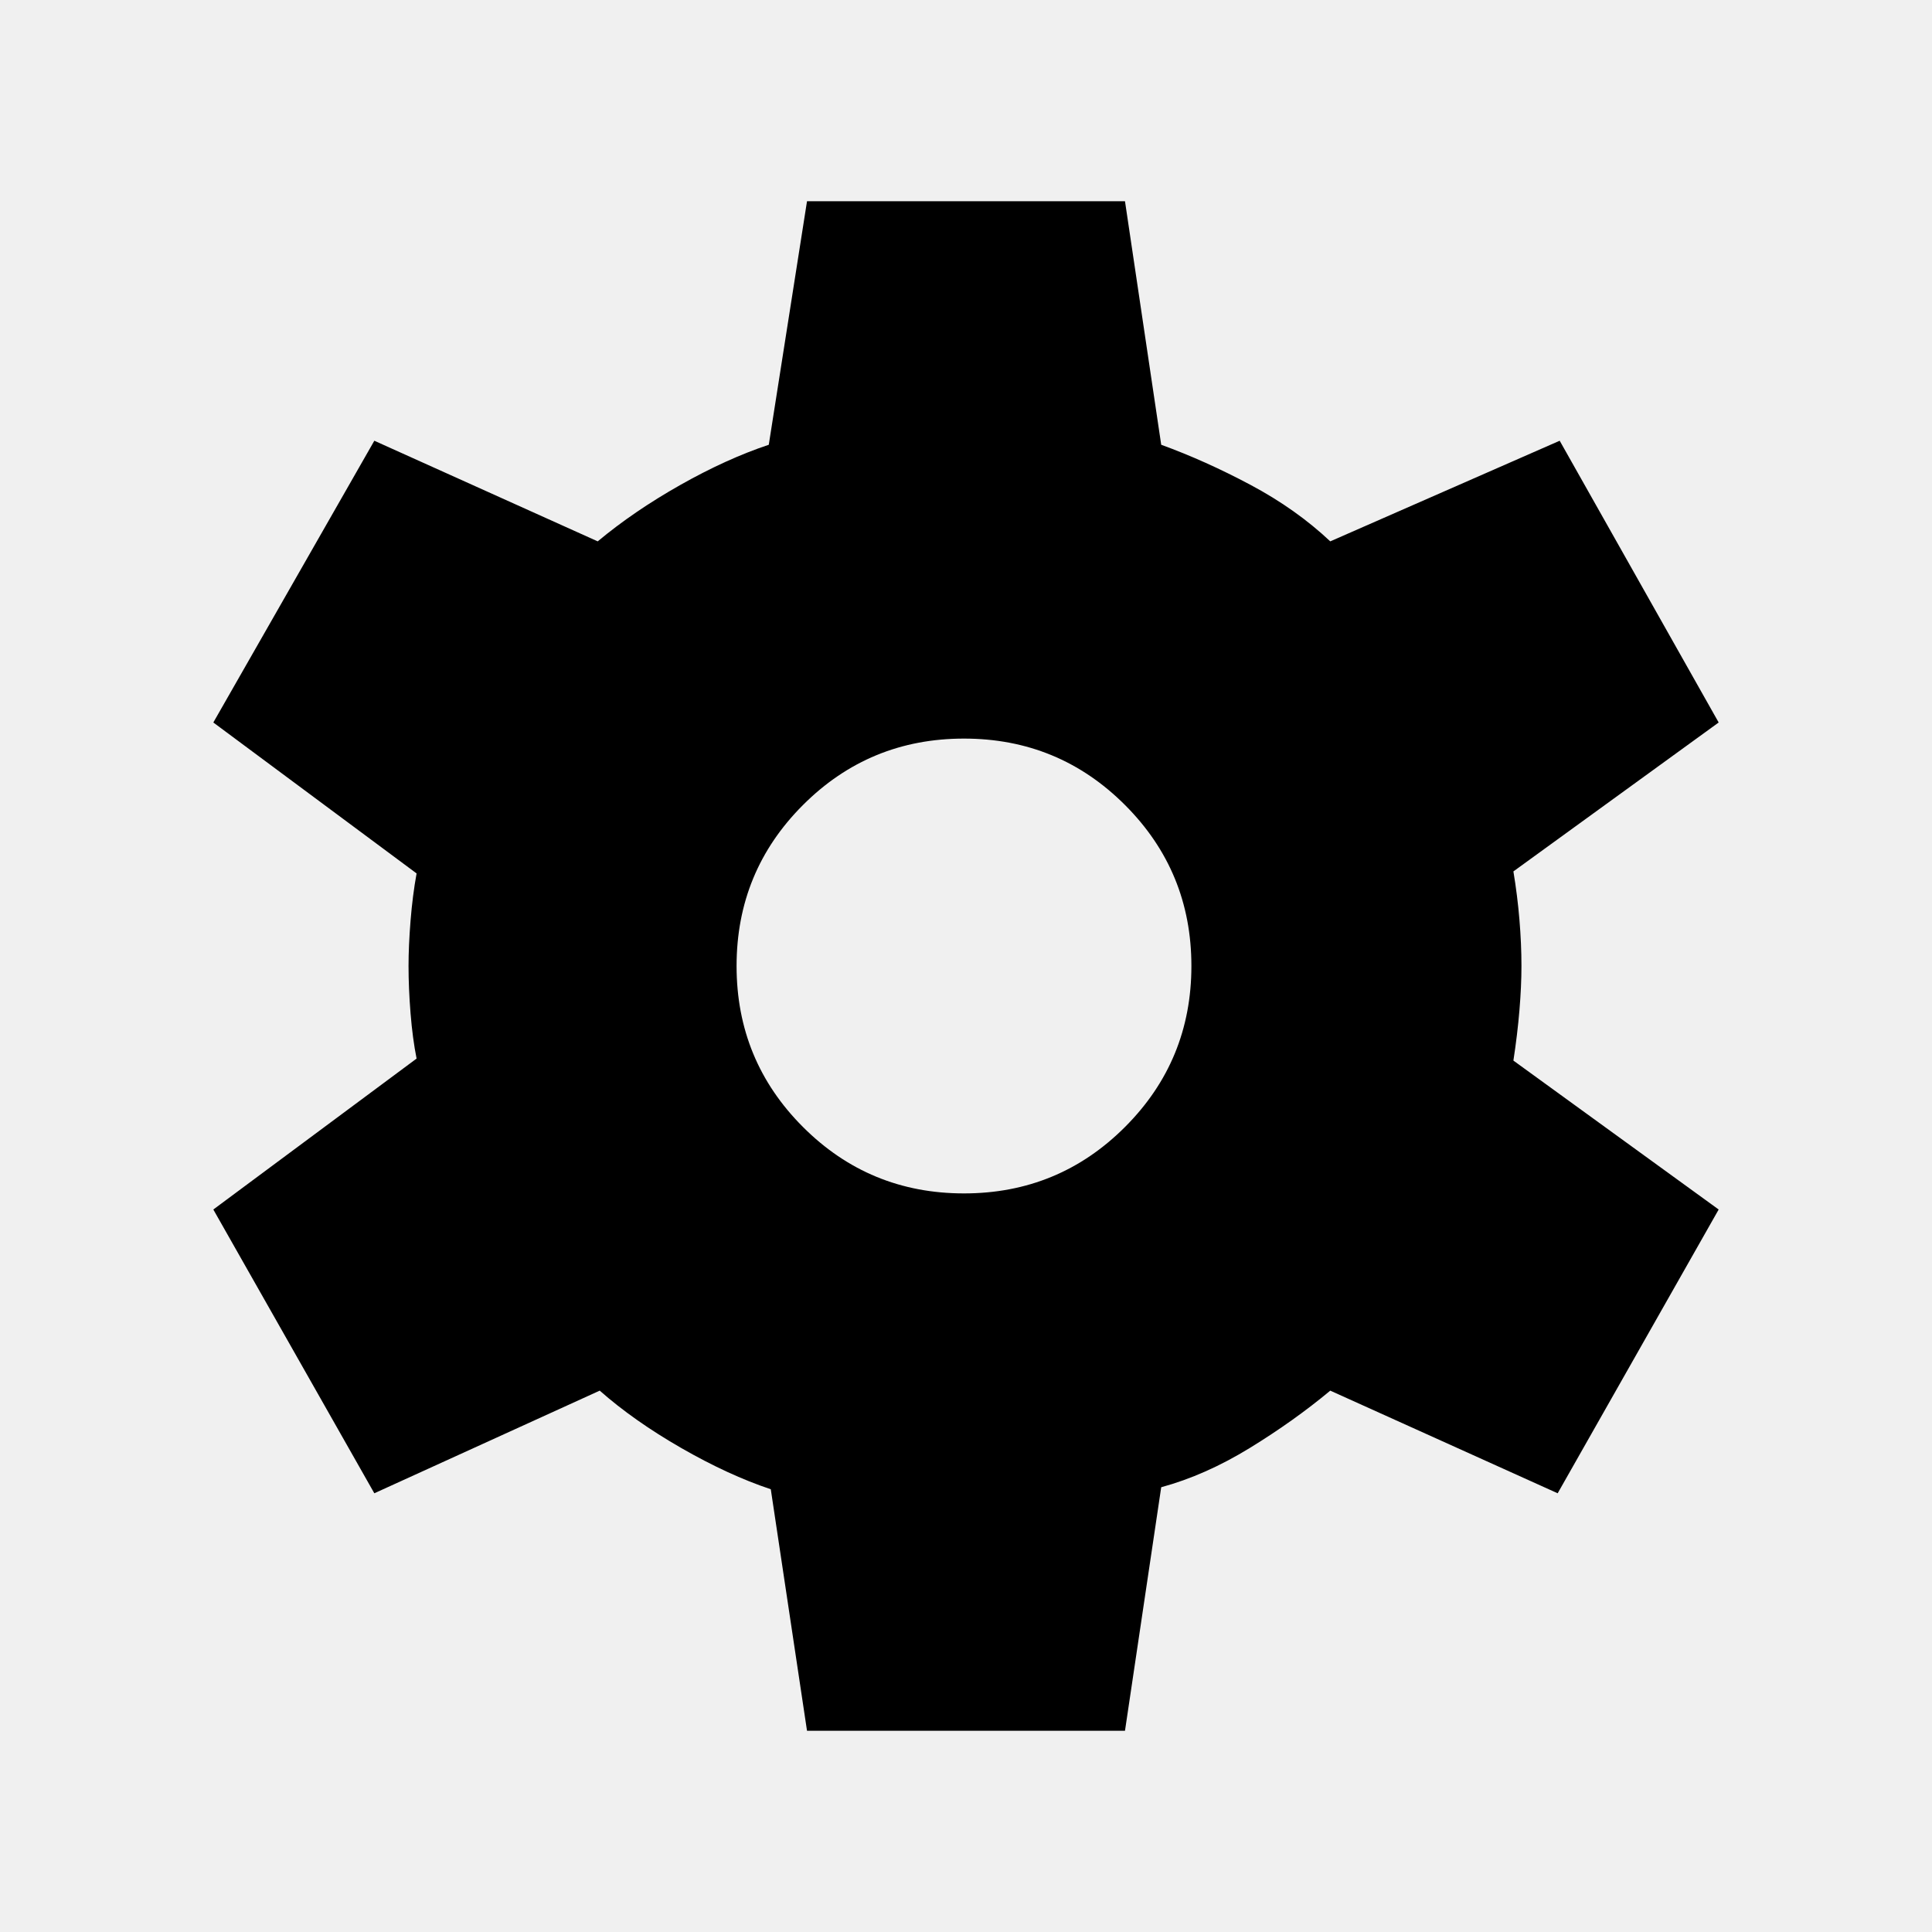
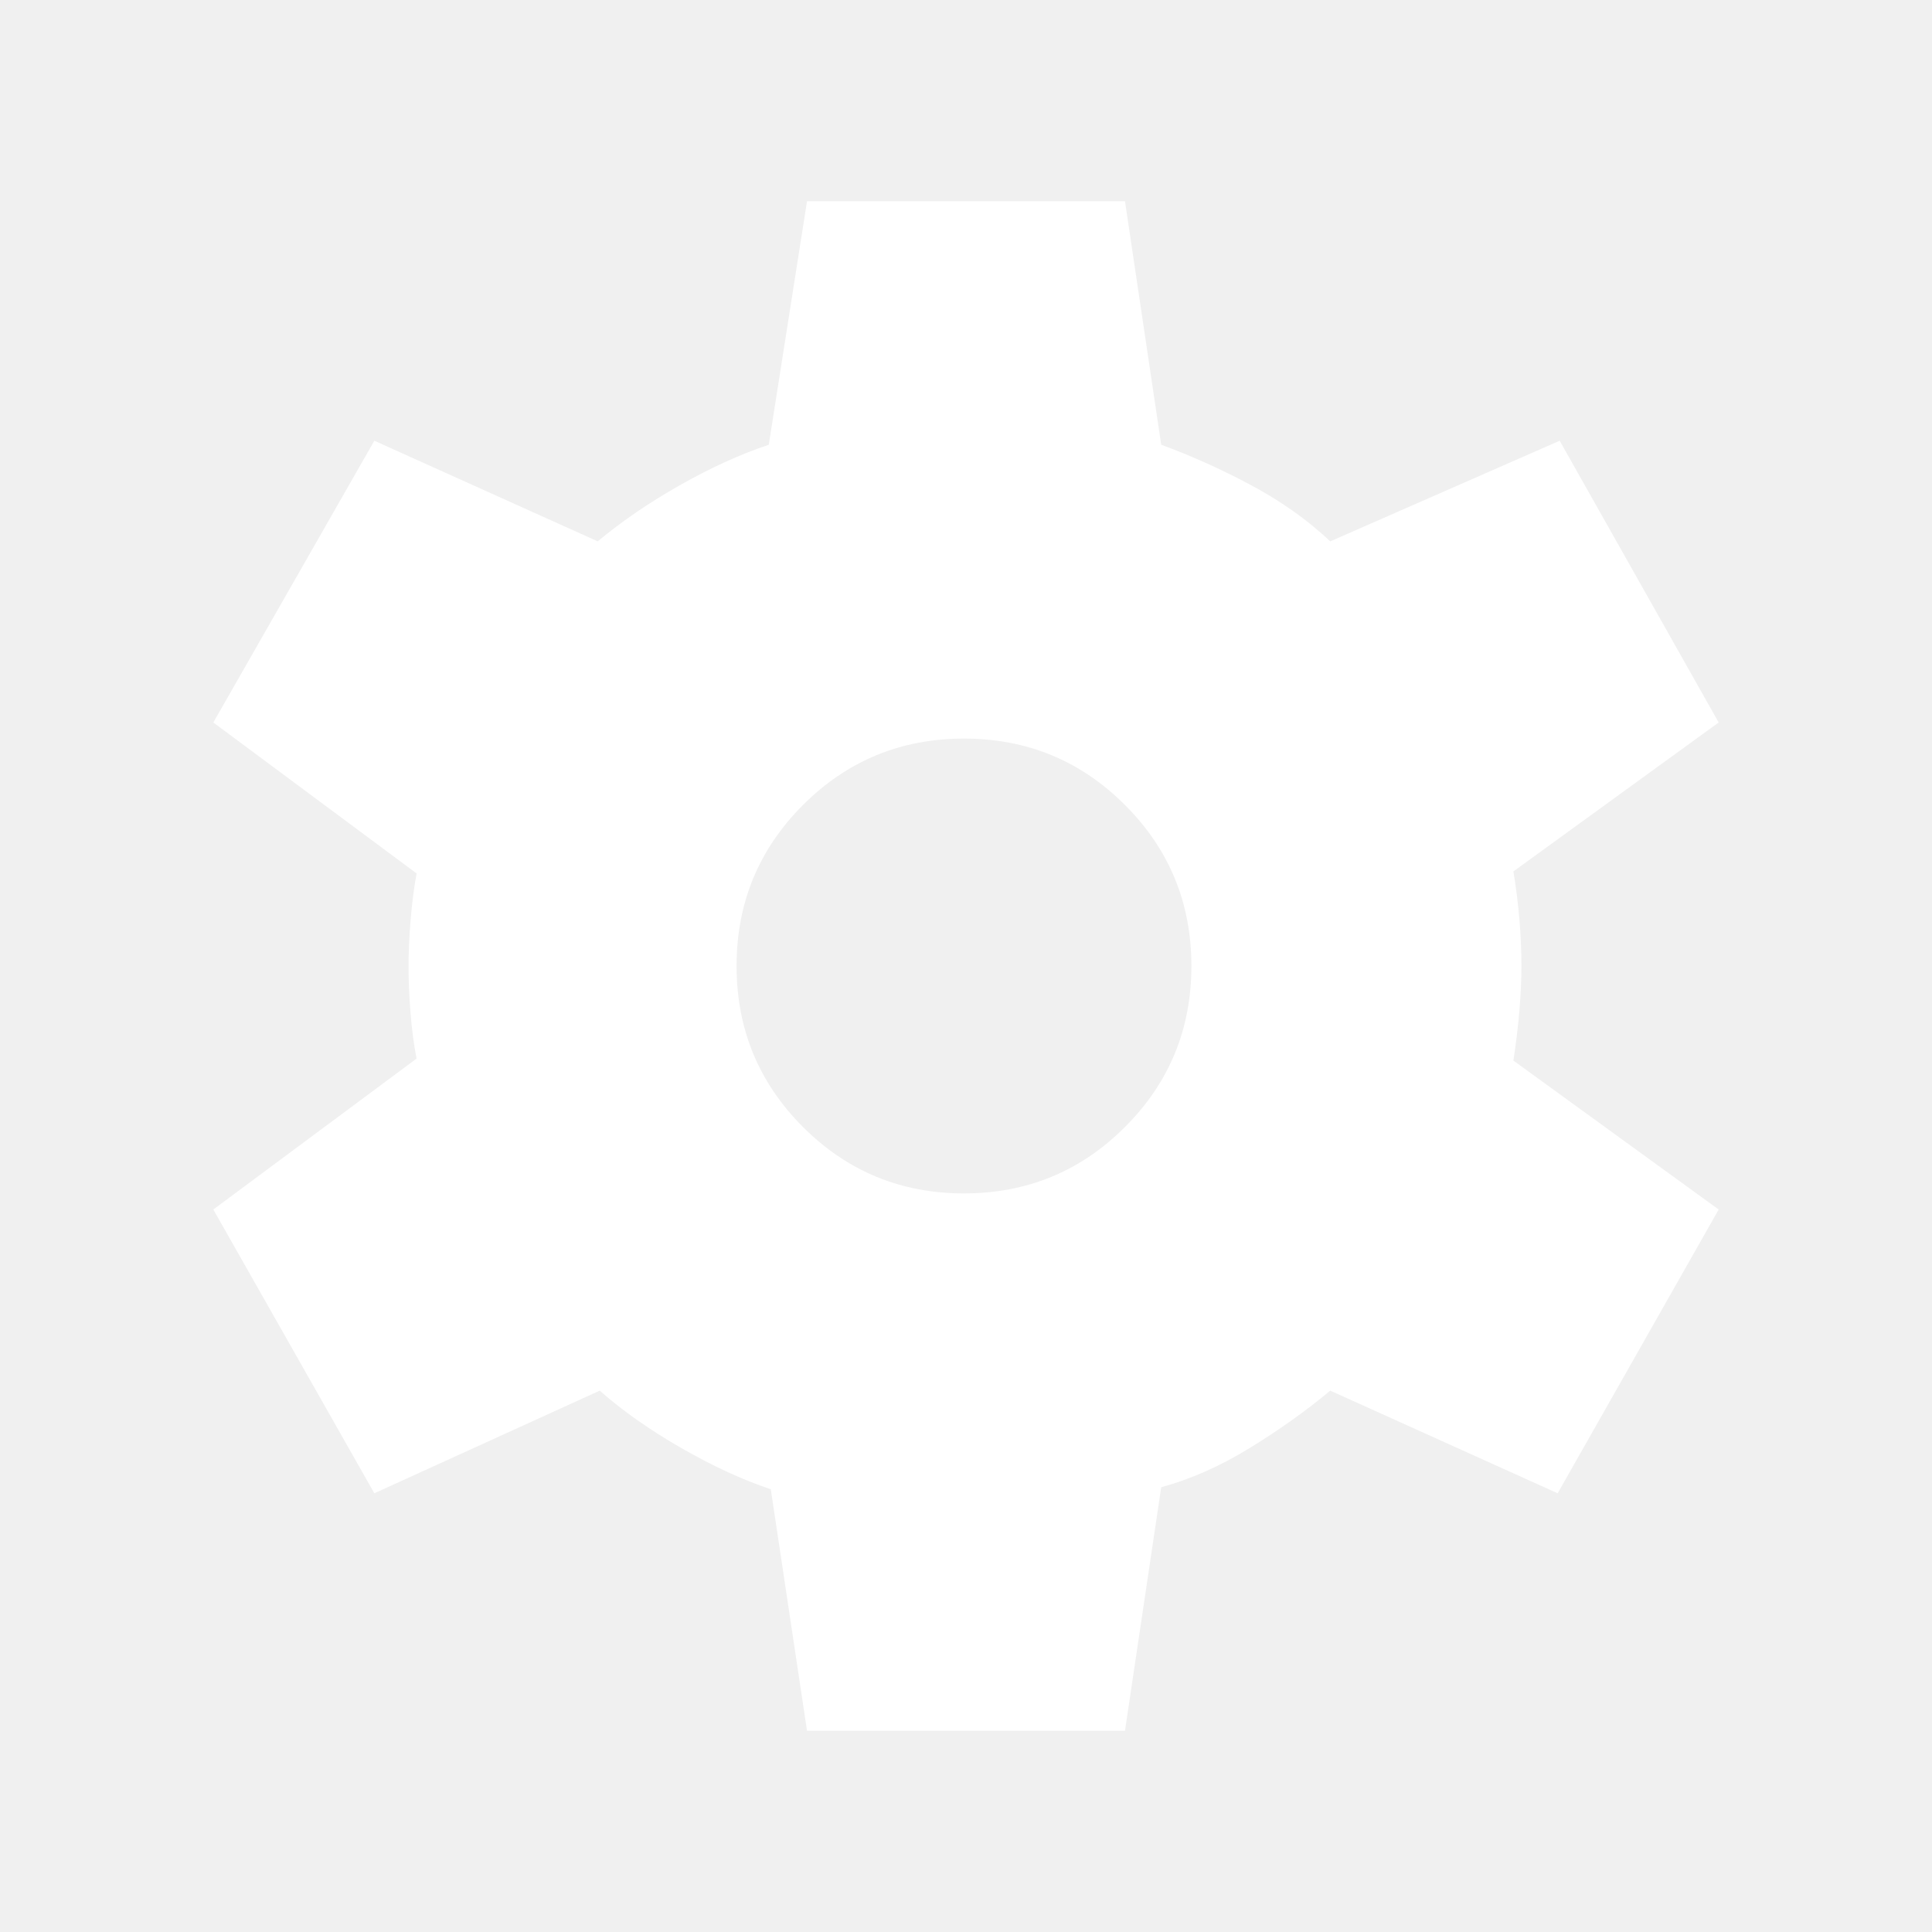
<svg xmlns="http://www.w3.org/2000/svg" height="48" width="48">
-   <path d="m20.05 43-.9-6q-1.05-.35-2.225-1.025Q15.75 35.3 14.9 34.55L9.3 37.1l-4-7.05 5.05-3.75q-.1-.5-.15-1.125-.05-.625-.05-1.175 0-.5.05-1.125t.15-1.175L5.3 17.95l4-7 5.55 2.5q.9-.75 2.05-1.4 1.15-.65 2.2-1L20.05 5h7.9l.9 6.05q1.1.4 2.225 1t1.975 1.4l5.7-2.5 3.95 7-5.1 3.7q.1.6.15 1.2.05.6.05 1.15 0 .5-.05 1.1-.05.6-.15 1.25l5.1 3.7-4 7.05-5.65-2.55q-.9.75-2 1.425t-2.2.975l-.9 6.05Zm3.9-13.35q2.35 0 4-1.65t1.65-4q0-2.35-1.65-4t-4-1.65q-2.35 0-4 1.65t-1.65 4q0 2.35 1.65 4t4 1.65Z" />
+   <path fill="#ffffff" d="m20.05 43-.9-6q-1.05-.35-2.225-1.025Q15.75 35.3 14.9 34.55L9.3 37.1l-4-7.05 5.05-3.75q-.1-.5-.15-1.125-.05-.625-.05-1.175 0-.5.05-1.125t.15-1.175L5.3 17.95l4-7 5.55 2.5q.9-.75 2.05-1.4 1.15-.65 2.2-1L20.05 5h7.9l.9 6.05q1.1.4 2.225 1t1.975 1.4l5.7-2.5 3.95 7-5.1 3.7q.1.6.15 1.2.05.6.05 1.15 0 .5-.05 1.1-.05.6-.15 1.25l5.1 3.7-4 7.05-5.65-2.55q-.9.75-2 1.425t-2.2.975l-.9 6.05Zm3.9-13.35q2.35 0 4-1.65t1.65-4q0-2.35-1.65-4t-4-1.65q-2.35 0-4 1.65t-1.65 4q0 2.35 1.65 4t4 1.65Z" />
</svg>
